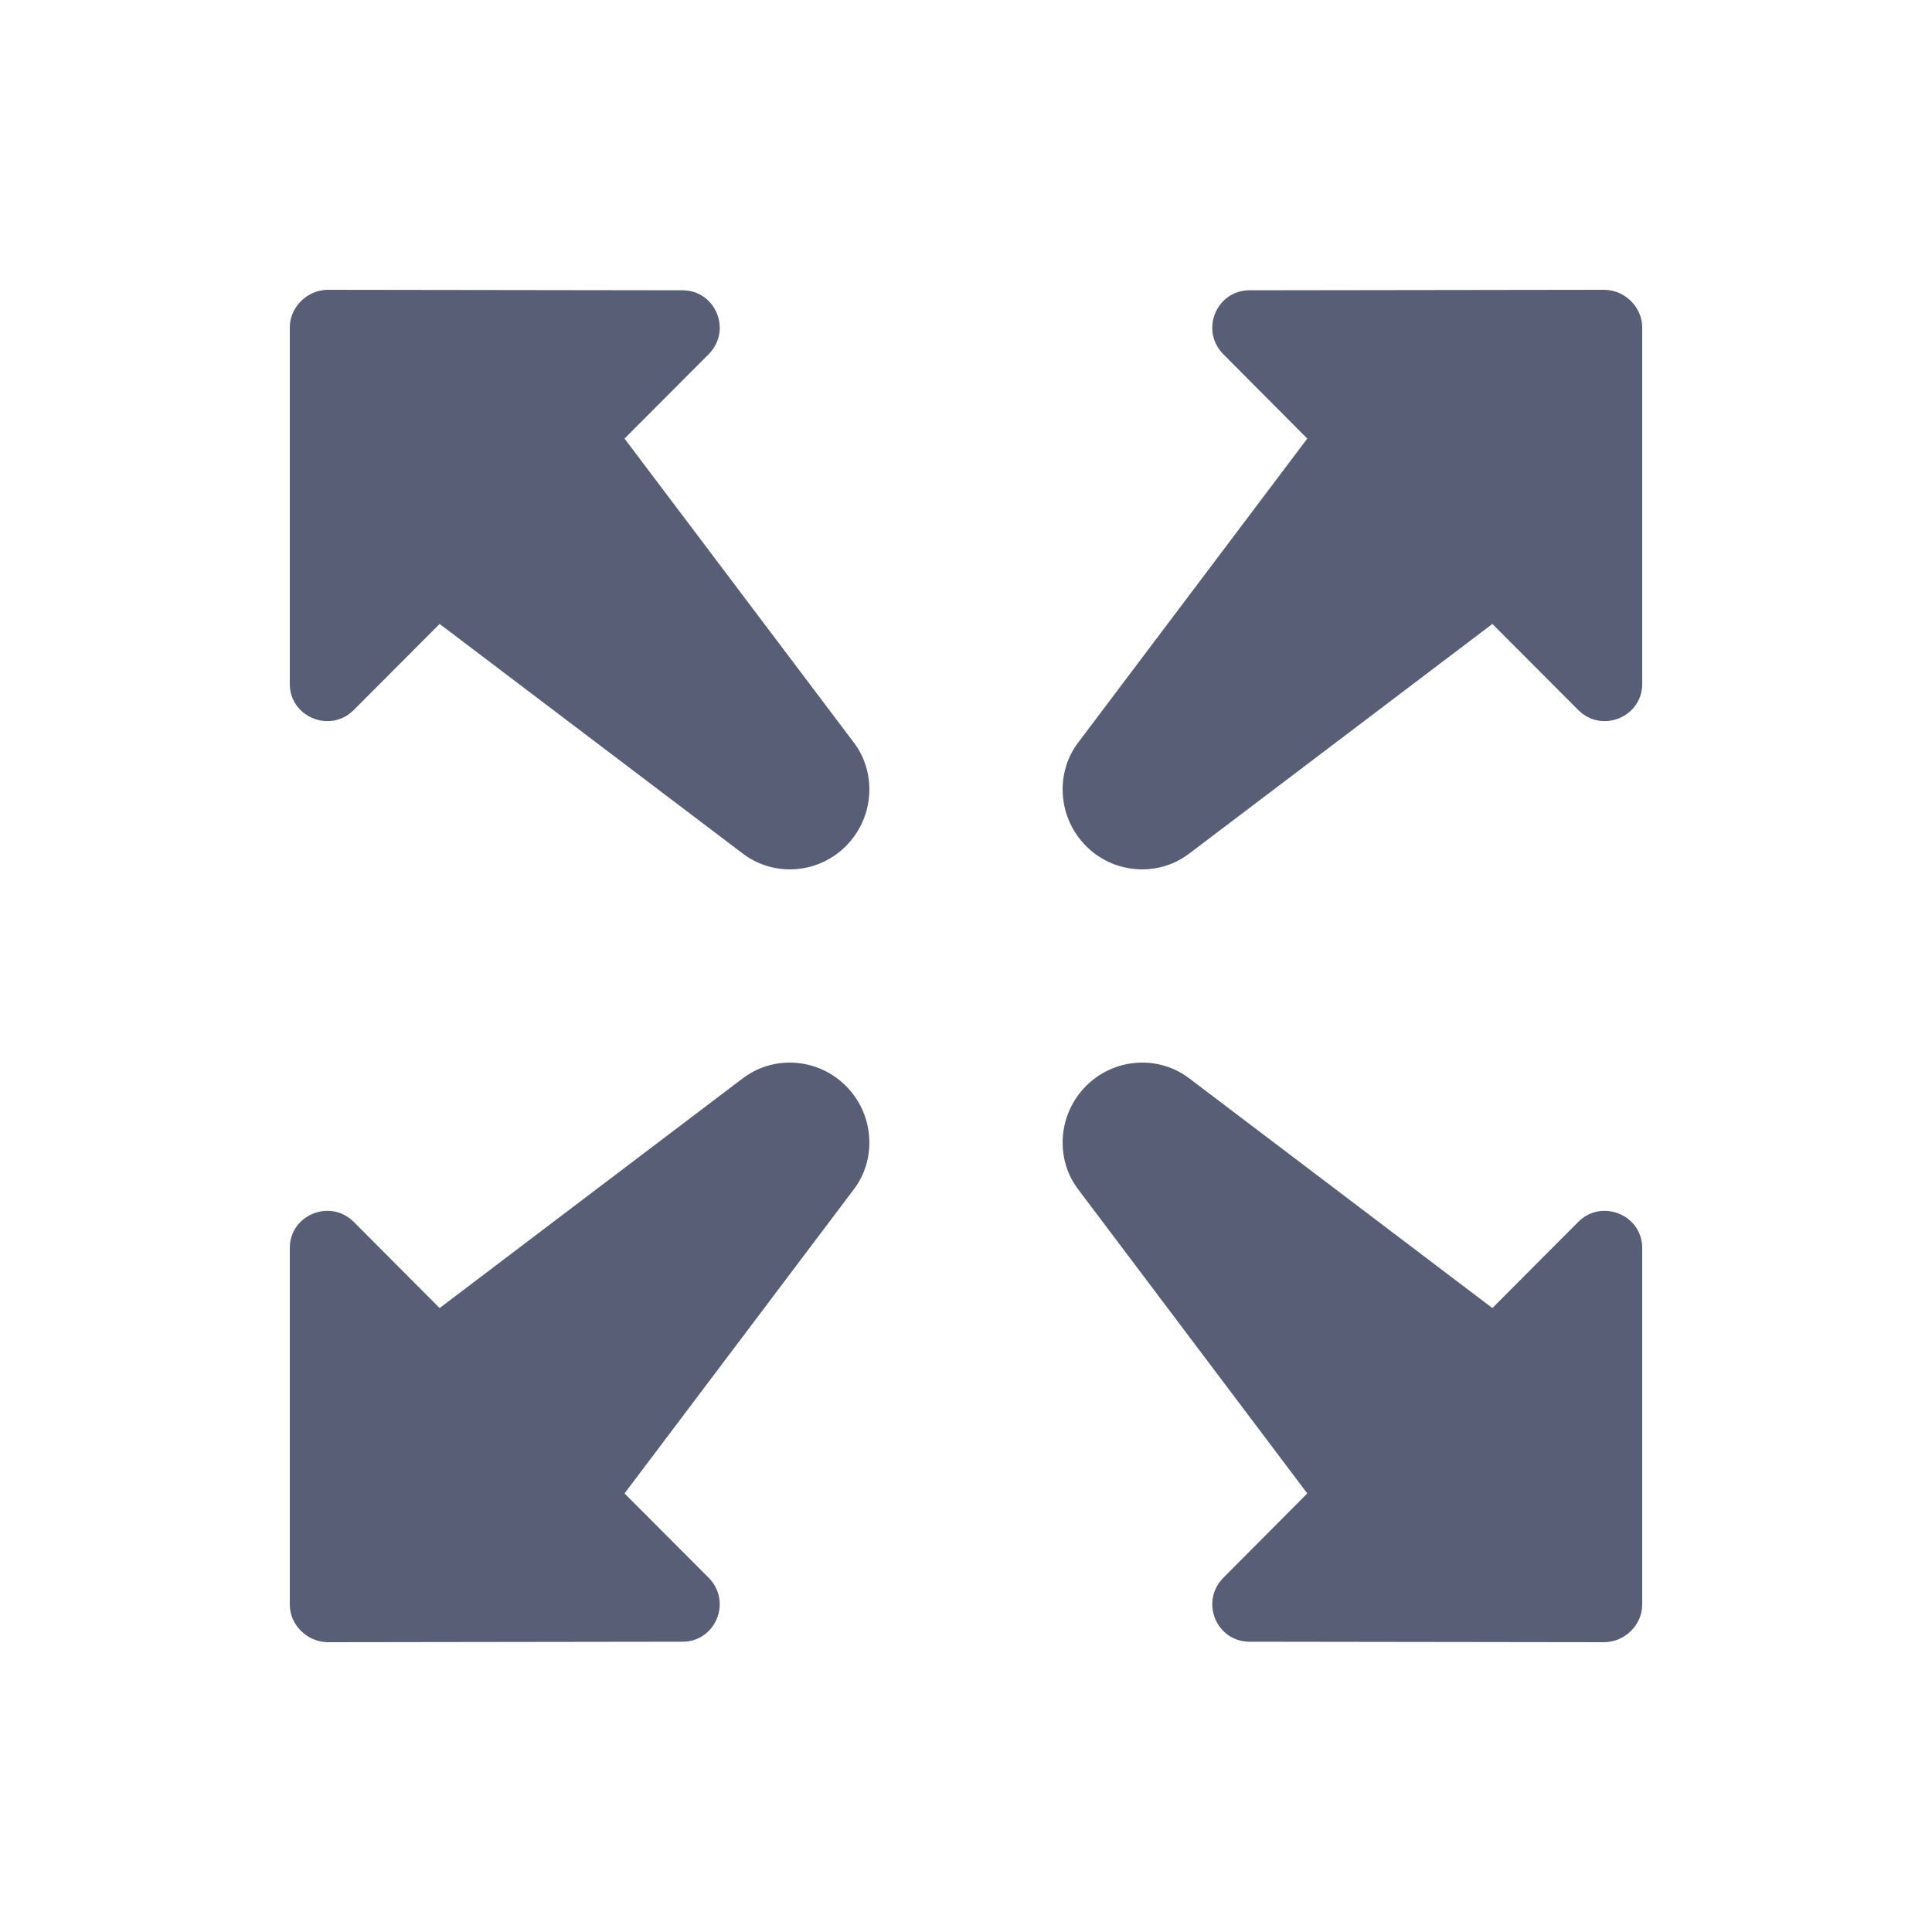
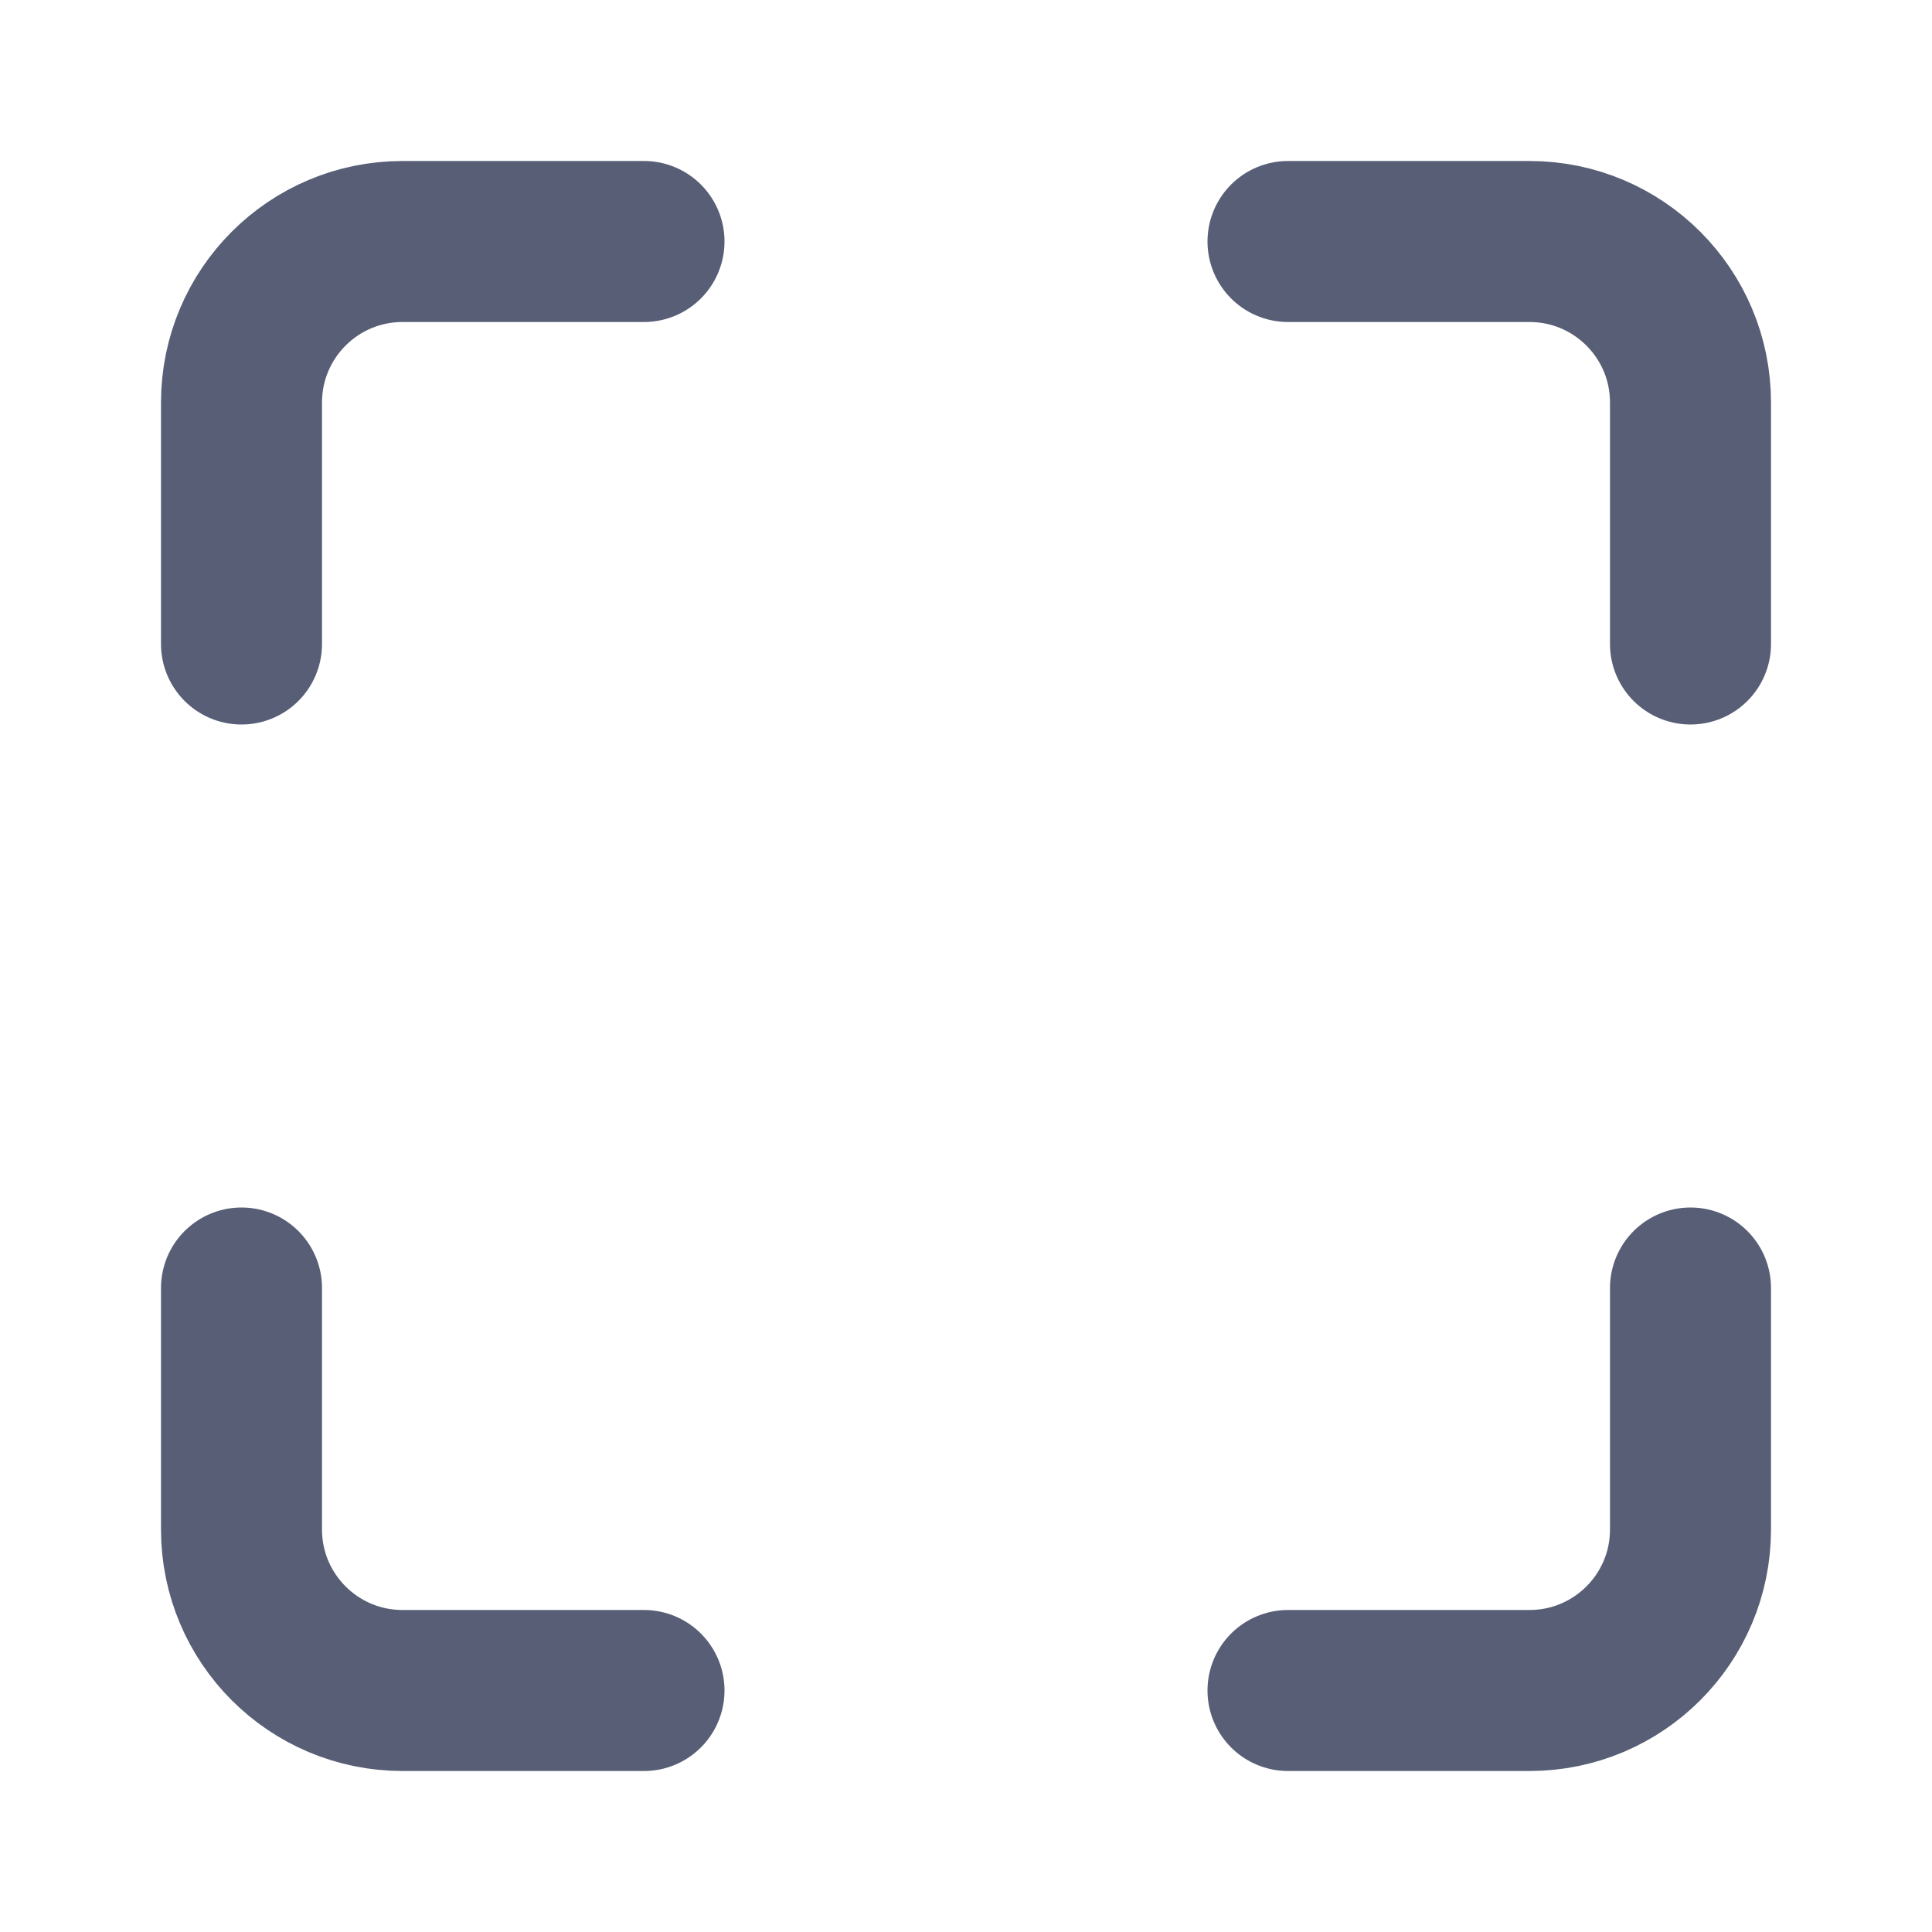
- <svg xmlns="http://www.w3.org/2000/svg" width="20px" height="20px" viewBox="0 0 20 20" version="1.1">
-   <defs />
-   <g id="Page-1" stroke="none" stroke-width="1" fill="none" fill-rule="evenodd">
-     <g id="Fullscreen" fill="#575E75">
-       <g id="fullscreen" transform="translate(3, 3)">
-         <path d="M13.338,4.35 L12.449,3.459 L9.315,5.833 C8.957,6.108 8.439,6.036 8.165,5.668 C7.943,5.371 7.948,4.962 8.165,4.682 L10.533,1.54 L9.666,0.669 C9.417,0.419 9.594,0.005 9.935,0.005 L13.612,0 C13.824,0.005 14,0.181 14,0.389 L14,4.081 C14,4.422 13.582,4.595 13.338,4.35" id="Fill-1" />
-         <path d="M0.662,9.649 L1.551,10.541 L4.685,8.166 C5.043,7.891 5.561,7.965 5.835,8.332 C6.057,8.629 6.052,9.038 5.835,9.317 L3.465,12.46 L4.334,13.331 C4.583,13.581 4.406,13.995 4.065,13.995 L0.388,14 C0.176,13.995 0,13.819 0,13.611 L0,9.919 C0,9.577 0.418,9.405 0.662,9.649" id="Fill-3" />
-         <path d="M0.662,4.35 L1.551,3.459 L4.685,5.833 C5.043,6.108 5.561,6.036 5.835,5.668 C6.057,5.371 6.052,4.962 5.835,4.682 L3.465,1.54 L4.334,0.669 C4.583,0.419 4.406,0.005 4.065,0.005 L0.388,0 C0.176,0.005 0,0.181 0,0.389 L0,4.081 C0,4.422 0.418,4.595 0.662,4.35" id="Fill-5" />
-         <path d="M13.338,9.649 L12.449,10.541 L9.315,8.166 C8.957,7.891 8.439,7.965 8.165,8.332 C7.943,8.629 7.948,9.038 8.165,9.317 L10.533,12.46 L9.666,13.331 C9.417,13.581 9.594,13.995 9.935,13.995 L13.612,14 C13.824,13.995 14,13.819 14,13.611 L14,9.919 C14,9.577 13.582,9.405 13.338,9.649" id="Fill-7" />
-       </g>
-     </g>
-   </g>
+ <svg xmlns="http://www.w3.org/2000/svg" width="20" height="20" viewBox="0 0 24 24" fill="none" stroke="#575E75" stroke-width="2" stroke-linecap="round" stroke-linejoin="round">
+   <path d="M8 3H5a2 2 0 0 0-2 2v3" />
+   <path d="M21 8V5a2 2 0 0 0-2-2h-3" />
+   <path d="M3 16v3a2 2 0 0 0 2 2h3" />
+   <path d="M16 21h3a2 2 0 0 0 2-2v-3" />
</svg>
